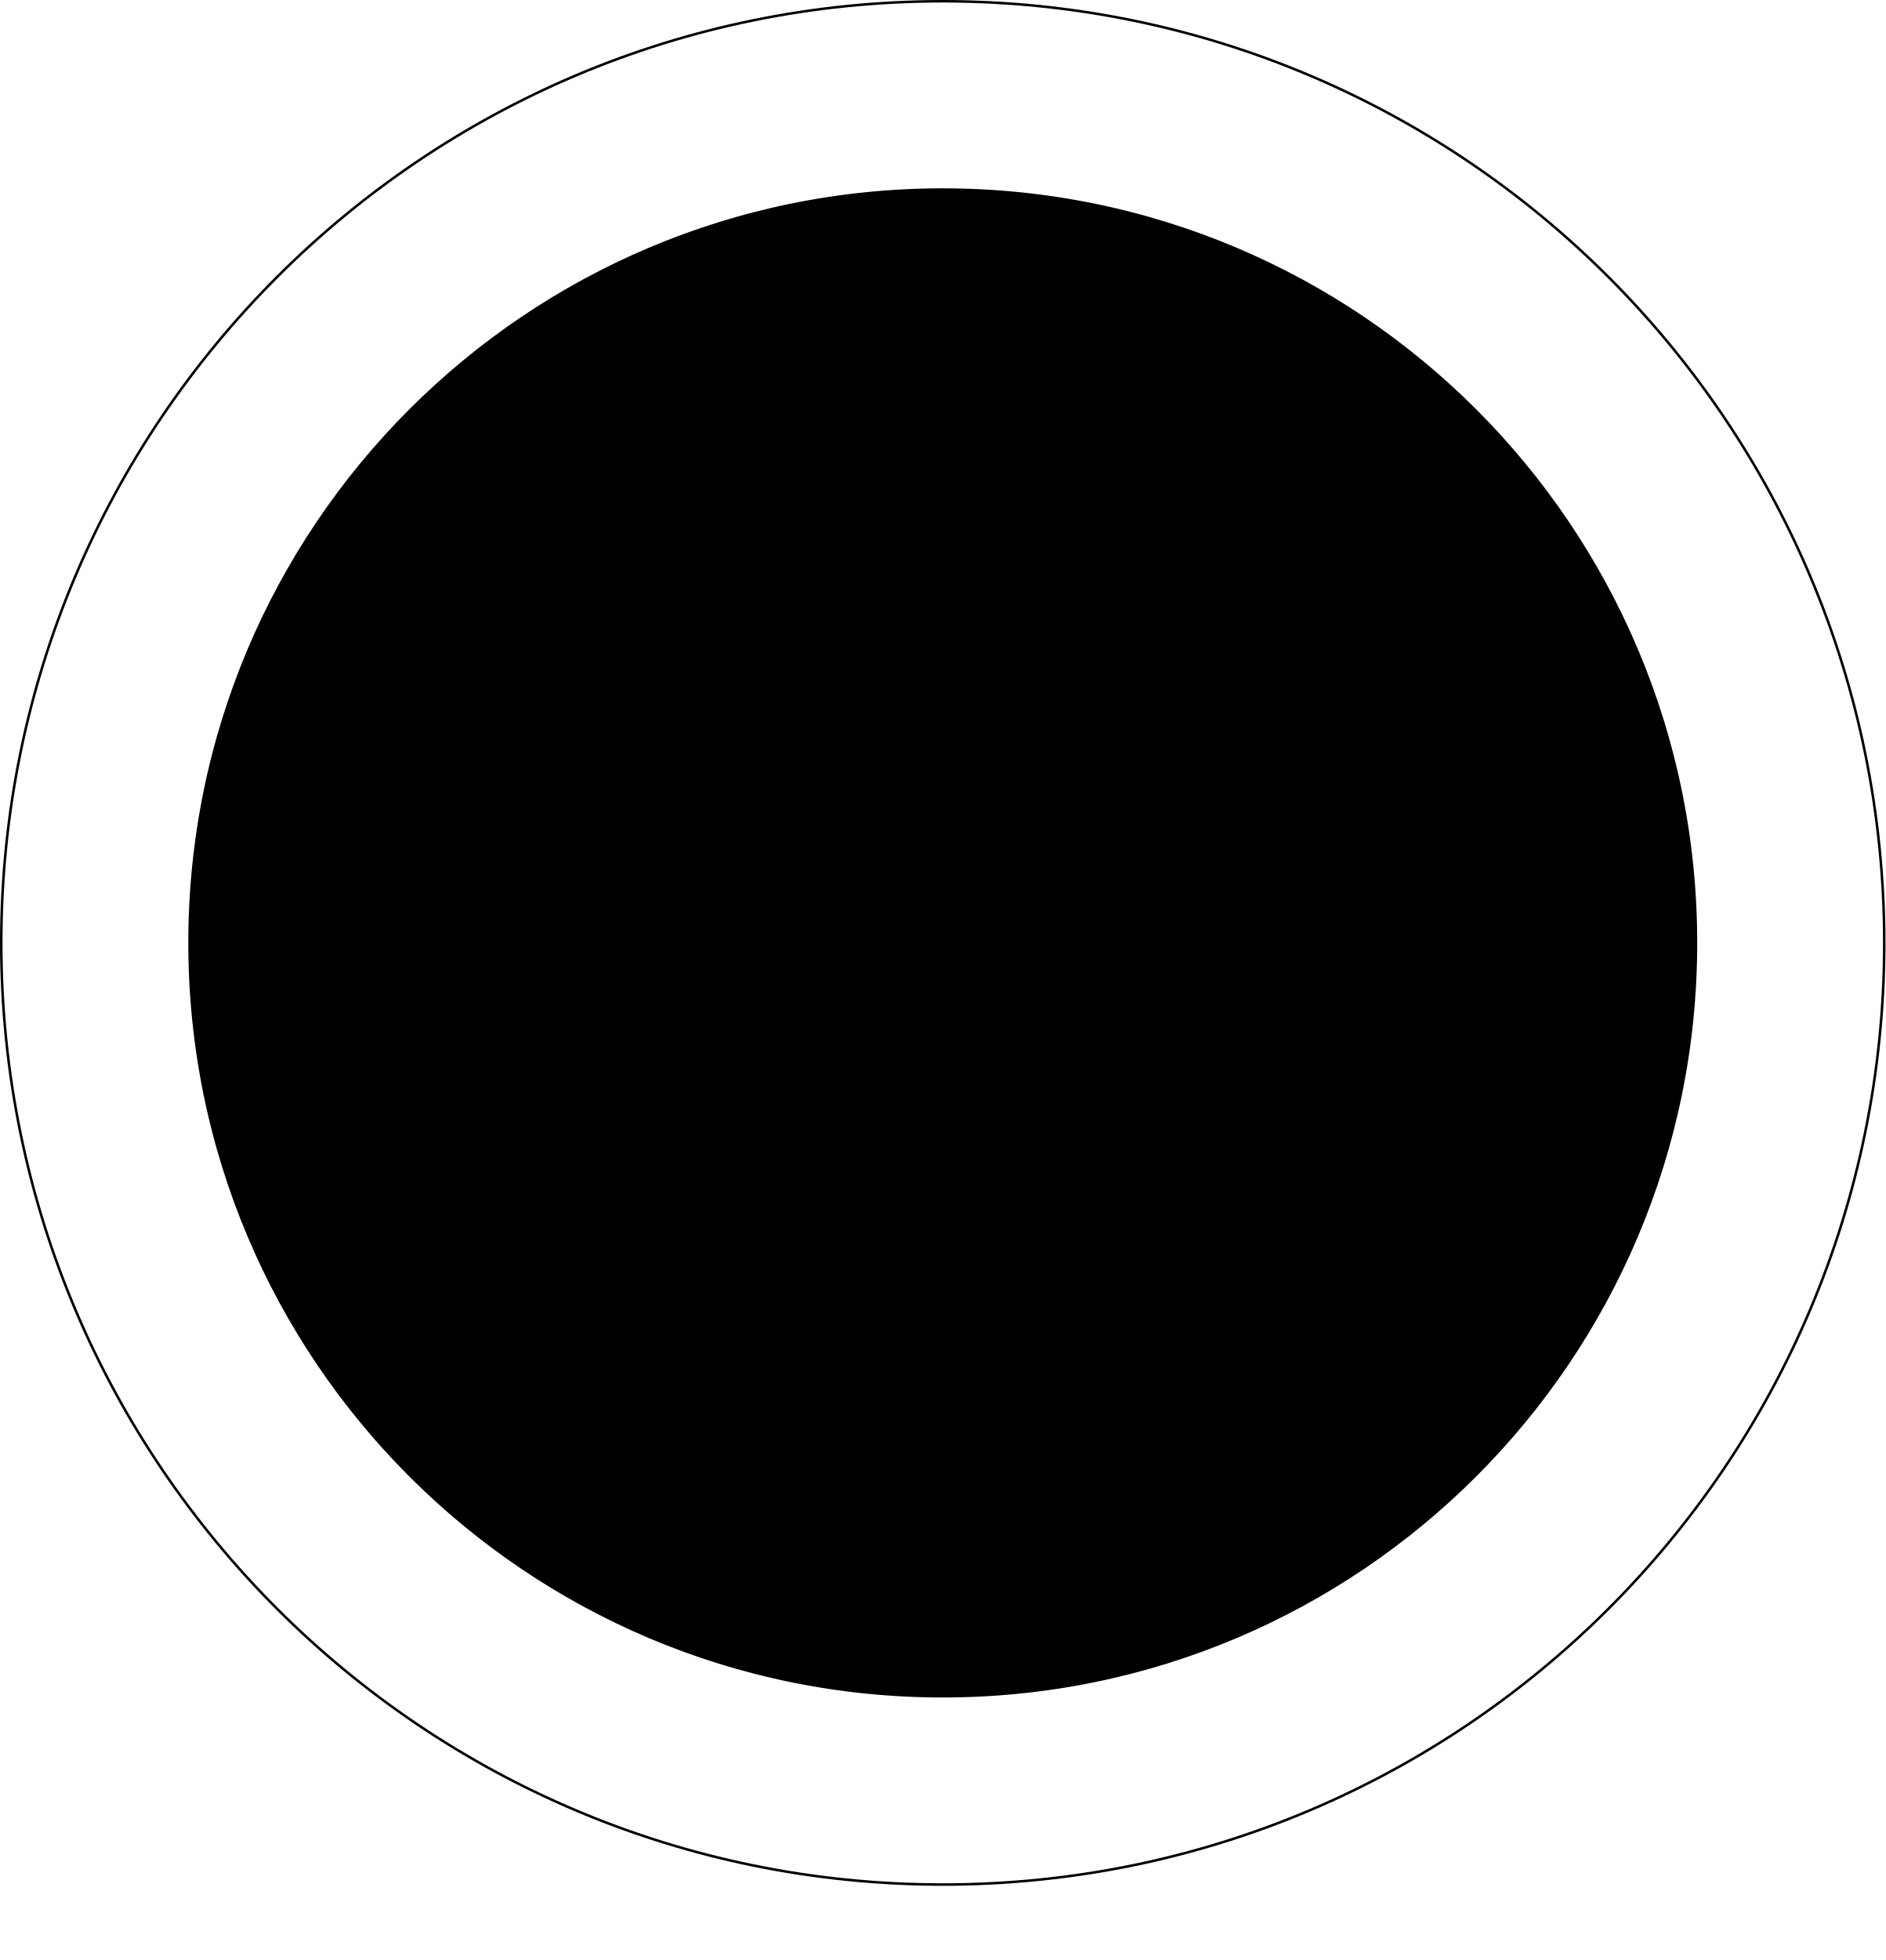
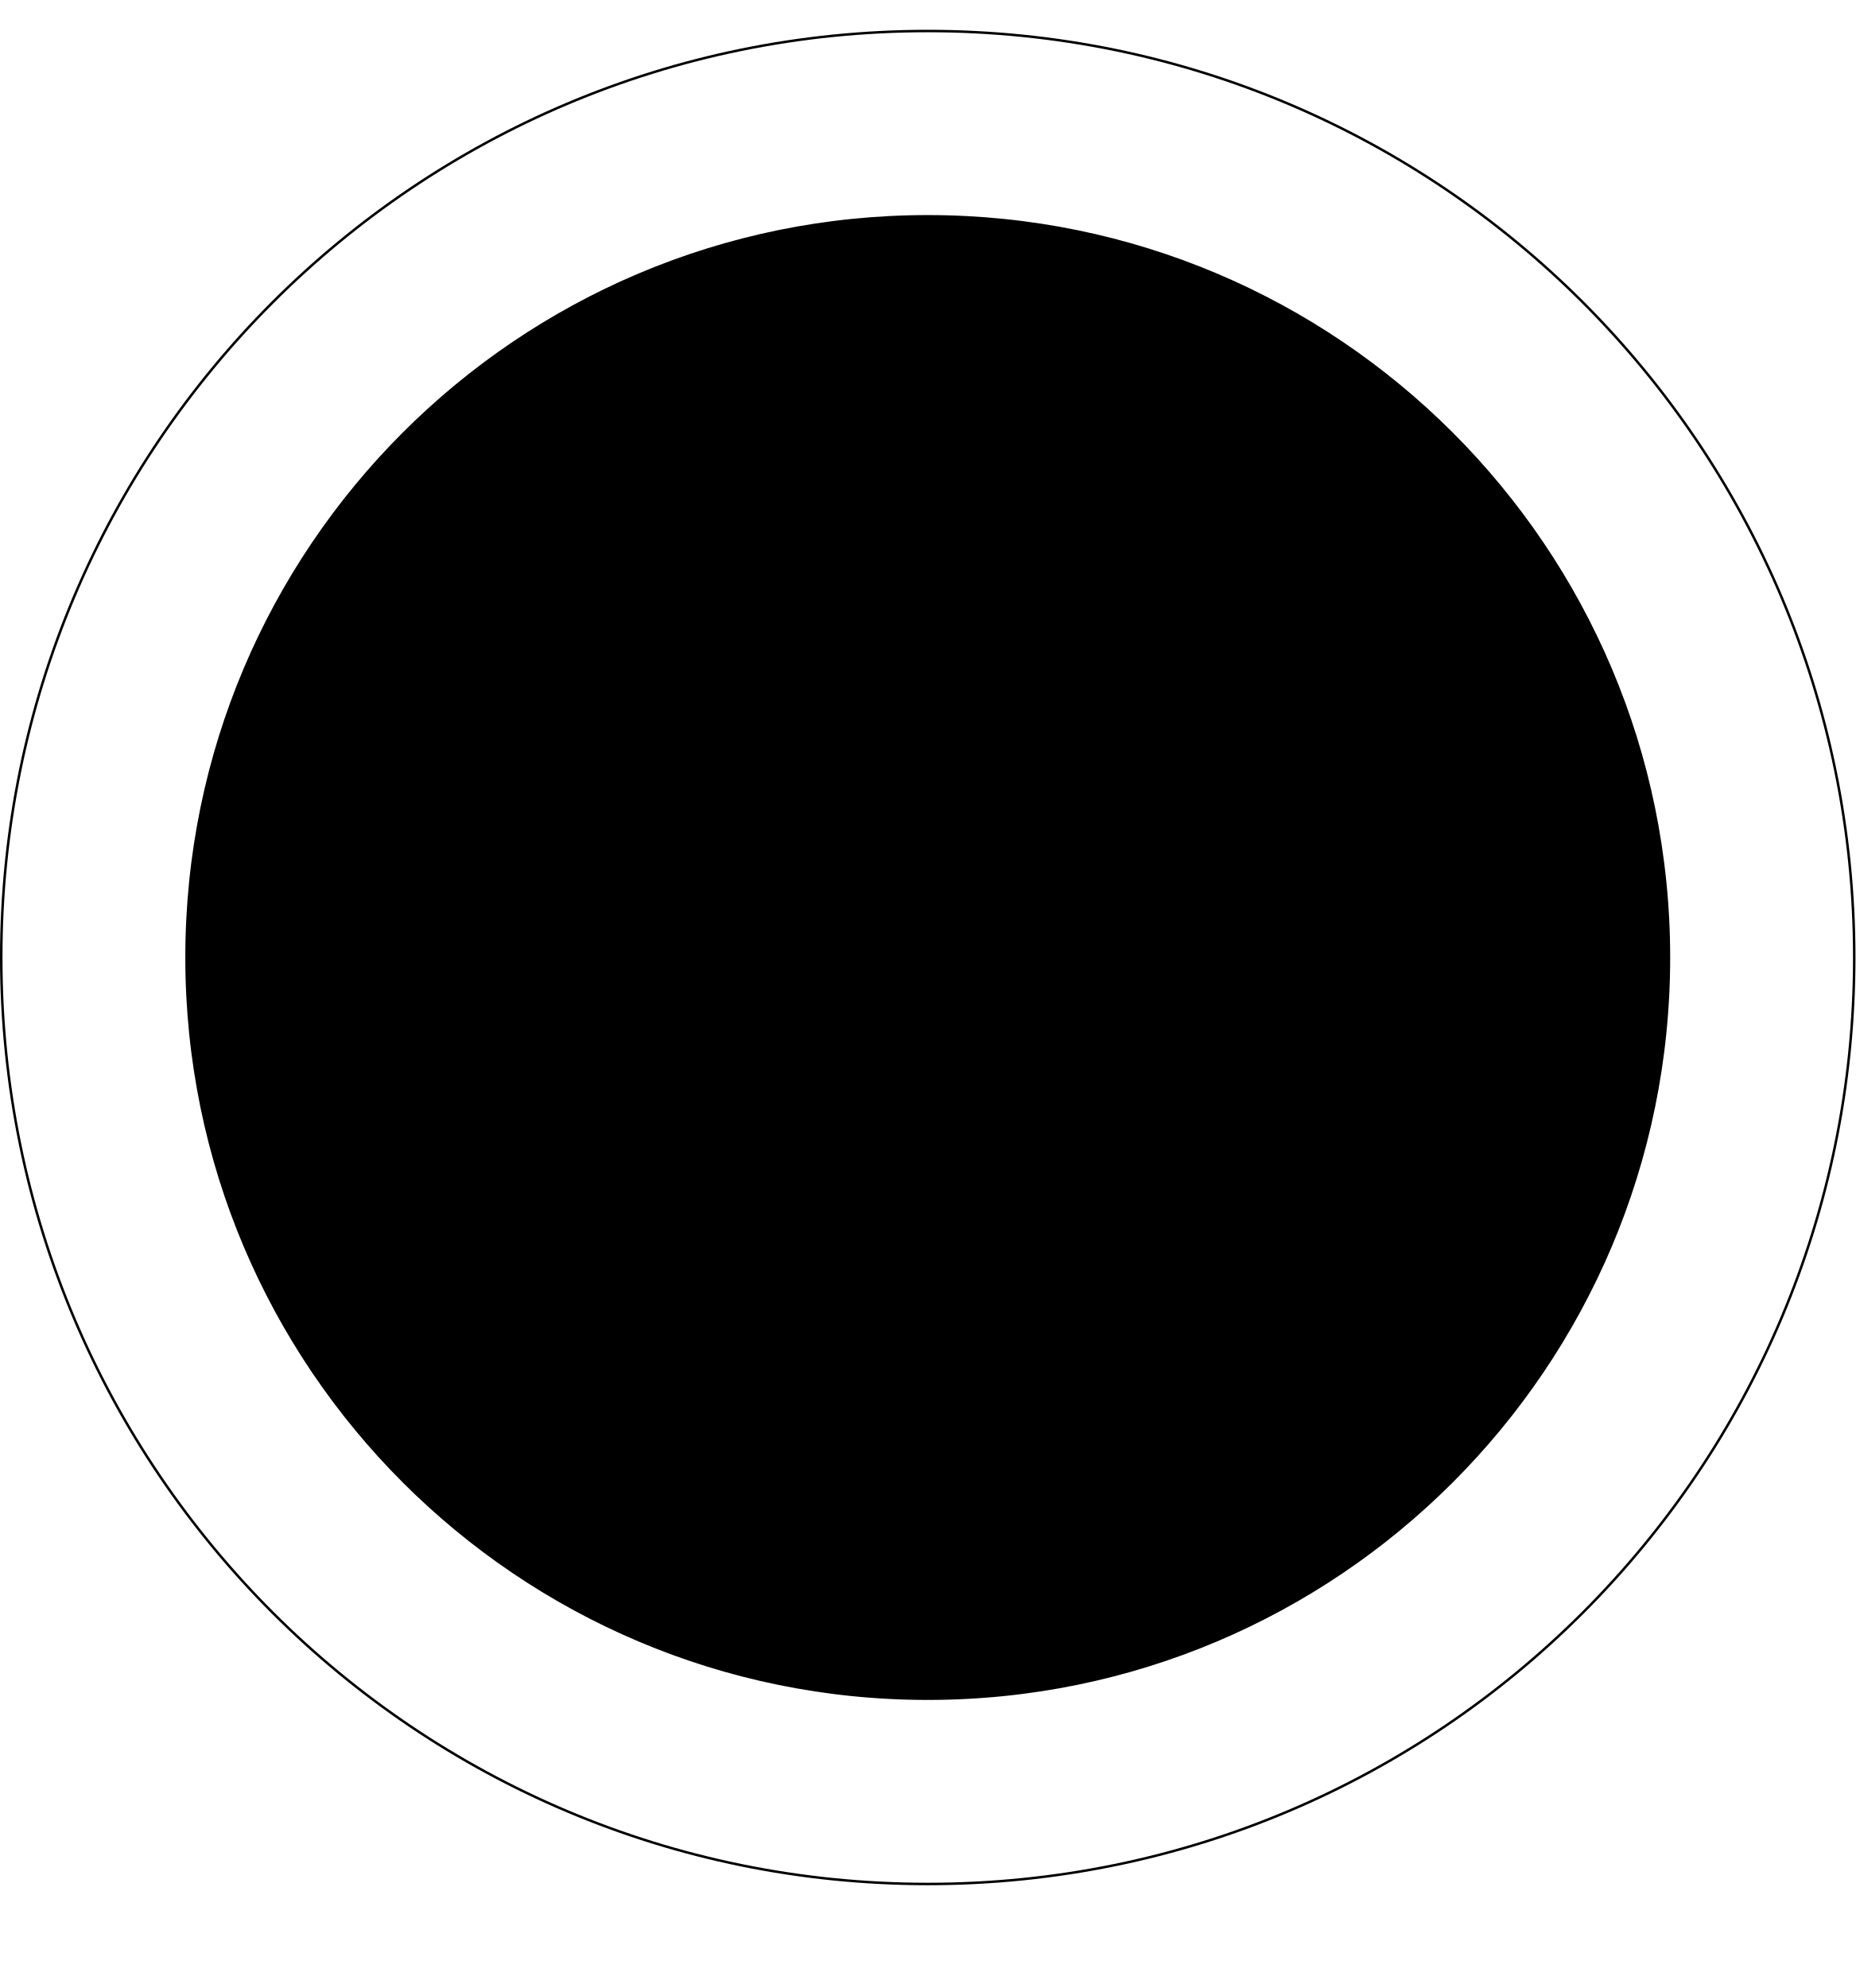
- <svg xmlns="http://www.w3.org/2000/svg" xmlns:ns1="http://schemas.microsoft.com/visio/2003/SVGExtensions/" width="7.778in" height="8.084in" viewBox="0 0 560.026 582.051" xml:space="preserve" color-interpolation-filters="sRGB" class="st3">
+ <svg xmlns="http://www.w3.org/2000/svg" xmlns:ns1="http://schemas.microsoft.com/visio/2003/SVGExtensions/" width="2.8in" height="3in" viewBox="0 0 560.026 582.051" xml:space="preserve" color-interpolation-filters="sRGB" class="st3">
  <ns1:documentProperties ns1:langID="1033" ns1:viewMarkup="false" />
  <style type="text/css">
	
		.st1 {fill:#000000}
		.st2 {stroke:#000000;stroke-linecap:round;stroke-linejoin:round;stroke-width:0.75}
		.st3 {fill:none;fill-rule:evenodd;font-size:12px;overflow:visible;stroke-linecap:square;stroke-miterlimit:3}
	
	</style>
  <g ns1:mID="0" ns1:index="1" ns1:groupContext="foregroundPage">
    <ns1:pageProperties ns1:drawingScale="1" ns1:pageScale="1" ns1:drawingUnits="19" ns1:shadowOffsetX="9" ns1:shadowOffsetY="-9" />
    <g id="shape51-1" ns1:mID="51" ns1:groupContext="shape" transform="translate(0.375,-22.4)">
      <ns1:userDefs>
        <ns1:ud ns1:nameU="visVersion" ns1:prompt="" ns1:val="VT0(15):26" />
      </ns1:userDefs>
      <path d="M503.35 302.41 A223.71 223.71 -180 1 0 55.93 302.41 A223.71 223.71 -180 1 0 503.35 302.41 Z" class="st1" />
      <path d="M559.28 302.41 A279.638 279.638 -180 1 0 0 302.41 A279.638 279.638 -180 1 0 559.28 302.41" class="st2" />
      <path d="M503.35 302.41 A223.71 223.71 -180 1 0 55.93 302.41 A223.71 223.71 -180 1 0 503.35 302.41" class="st2" />
    </g>
  </g>
</svg>
